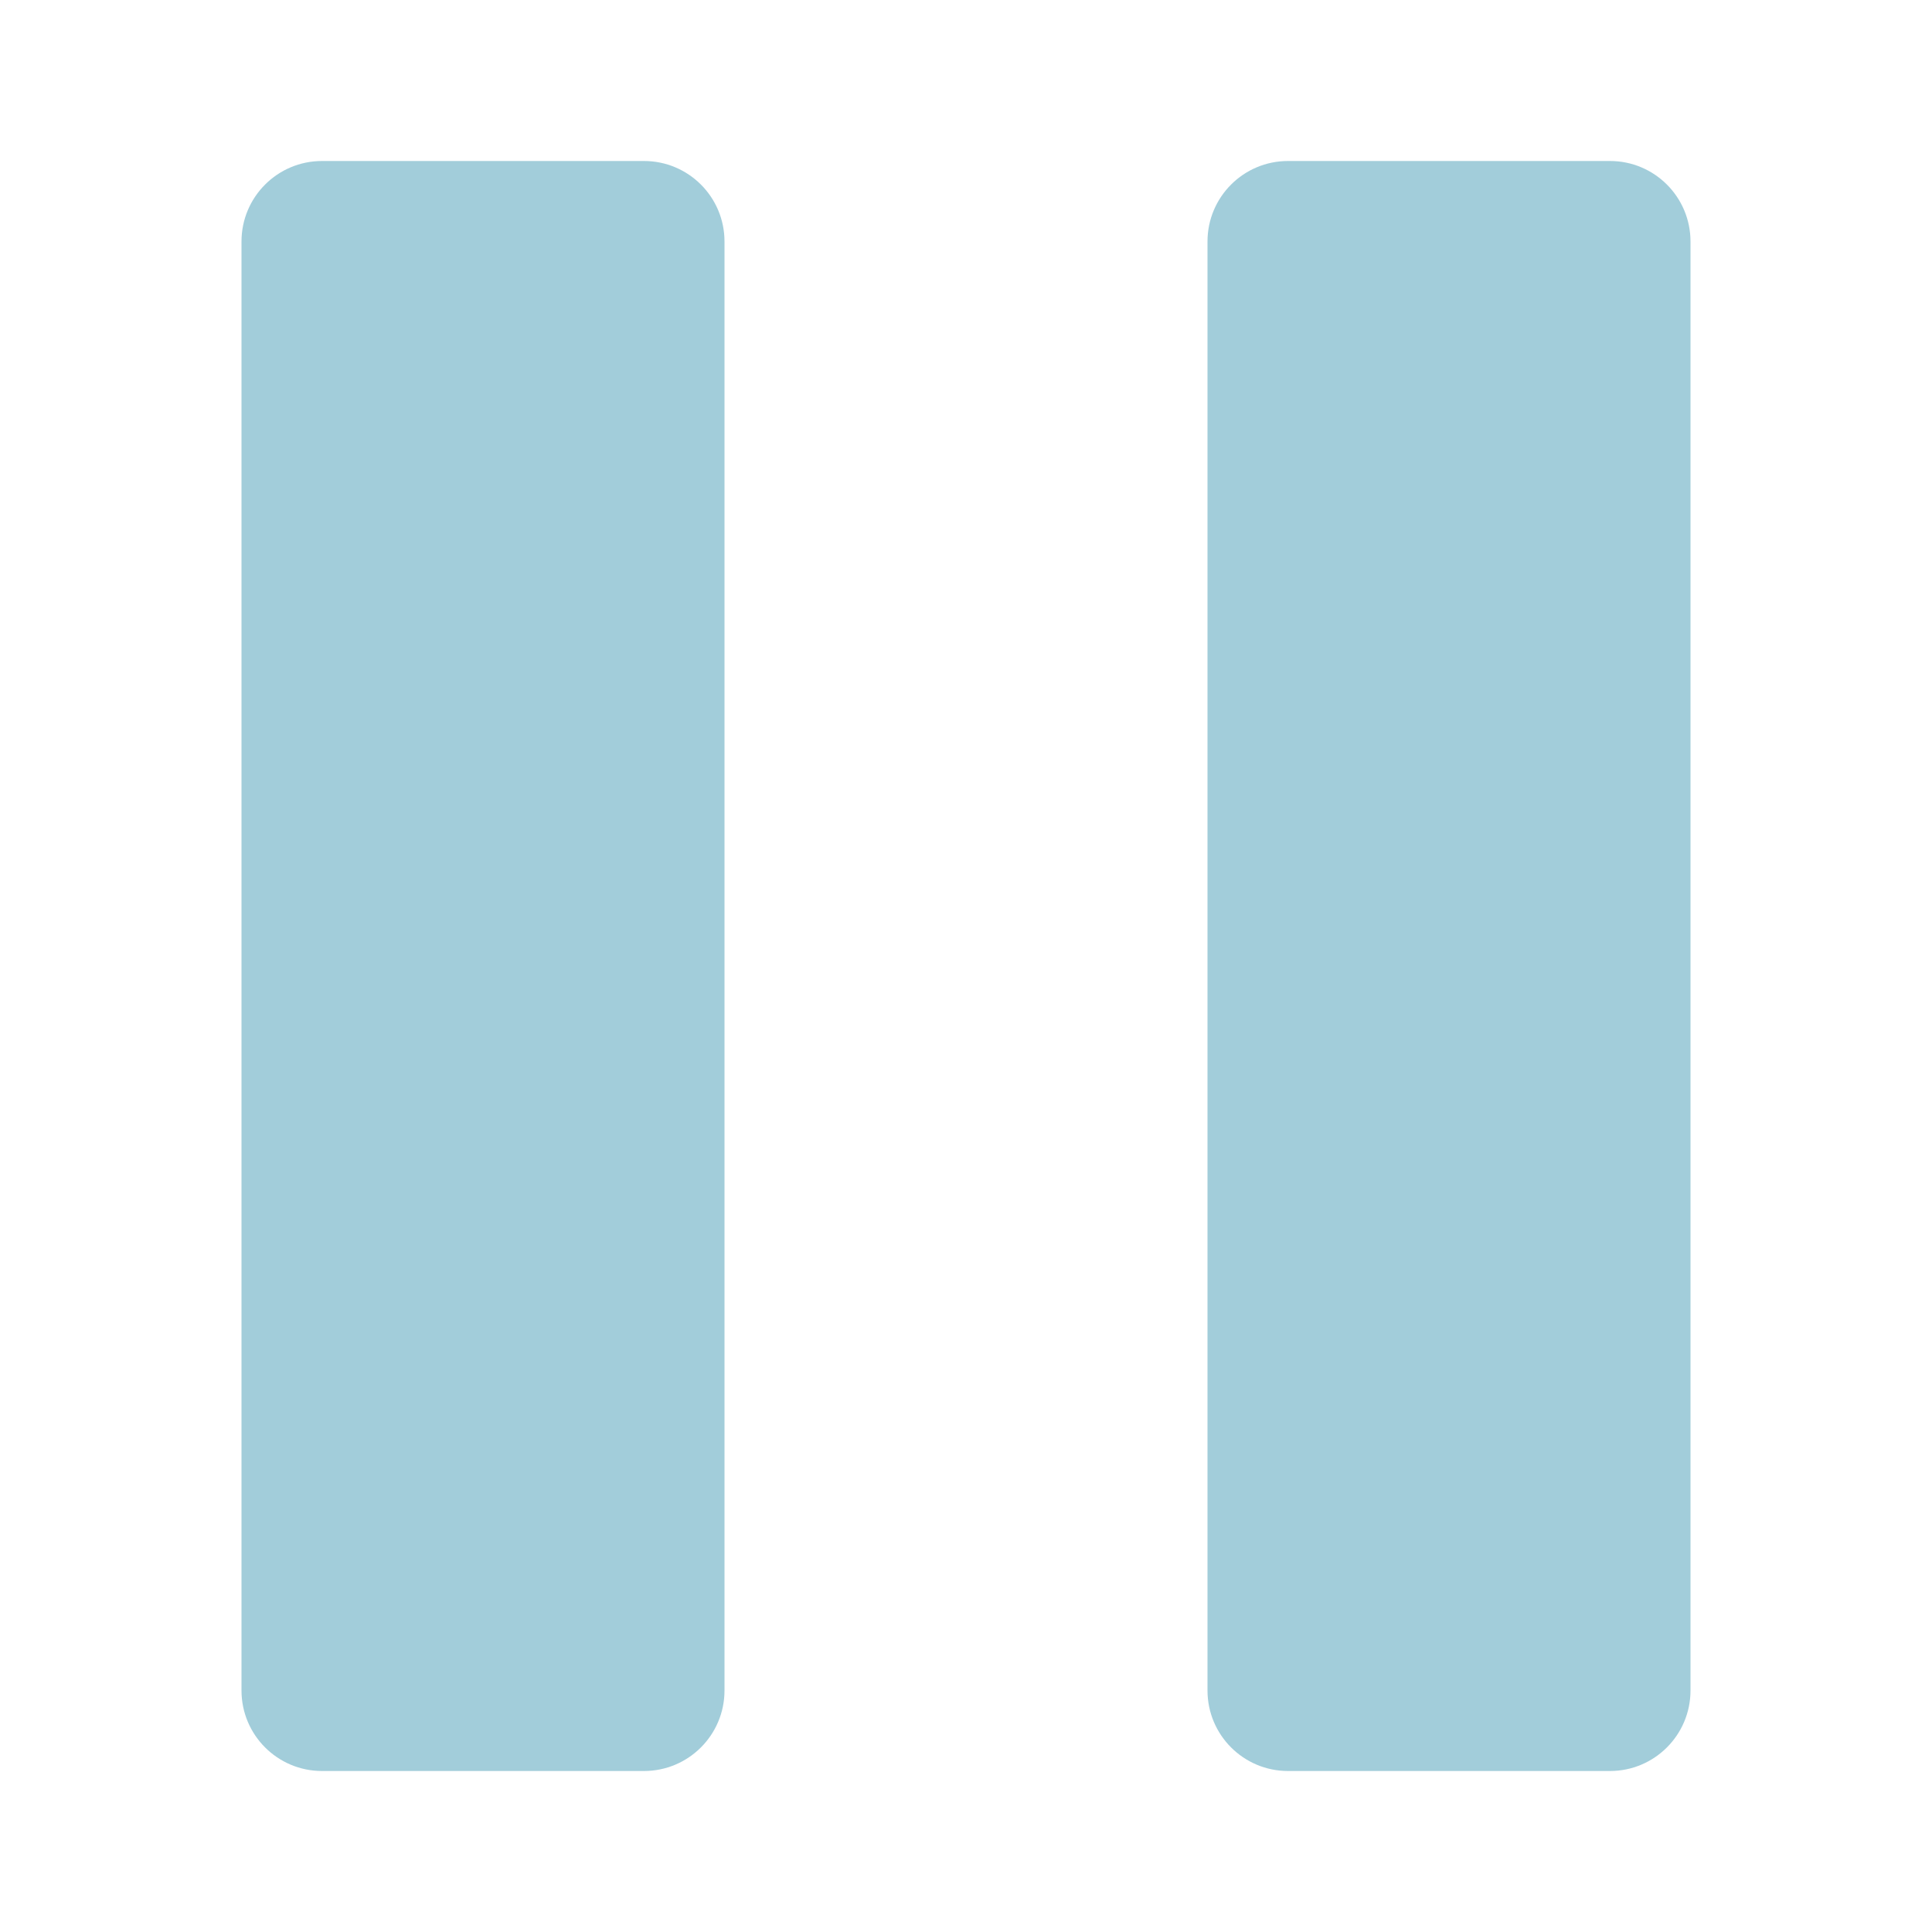
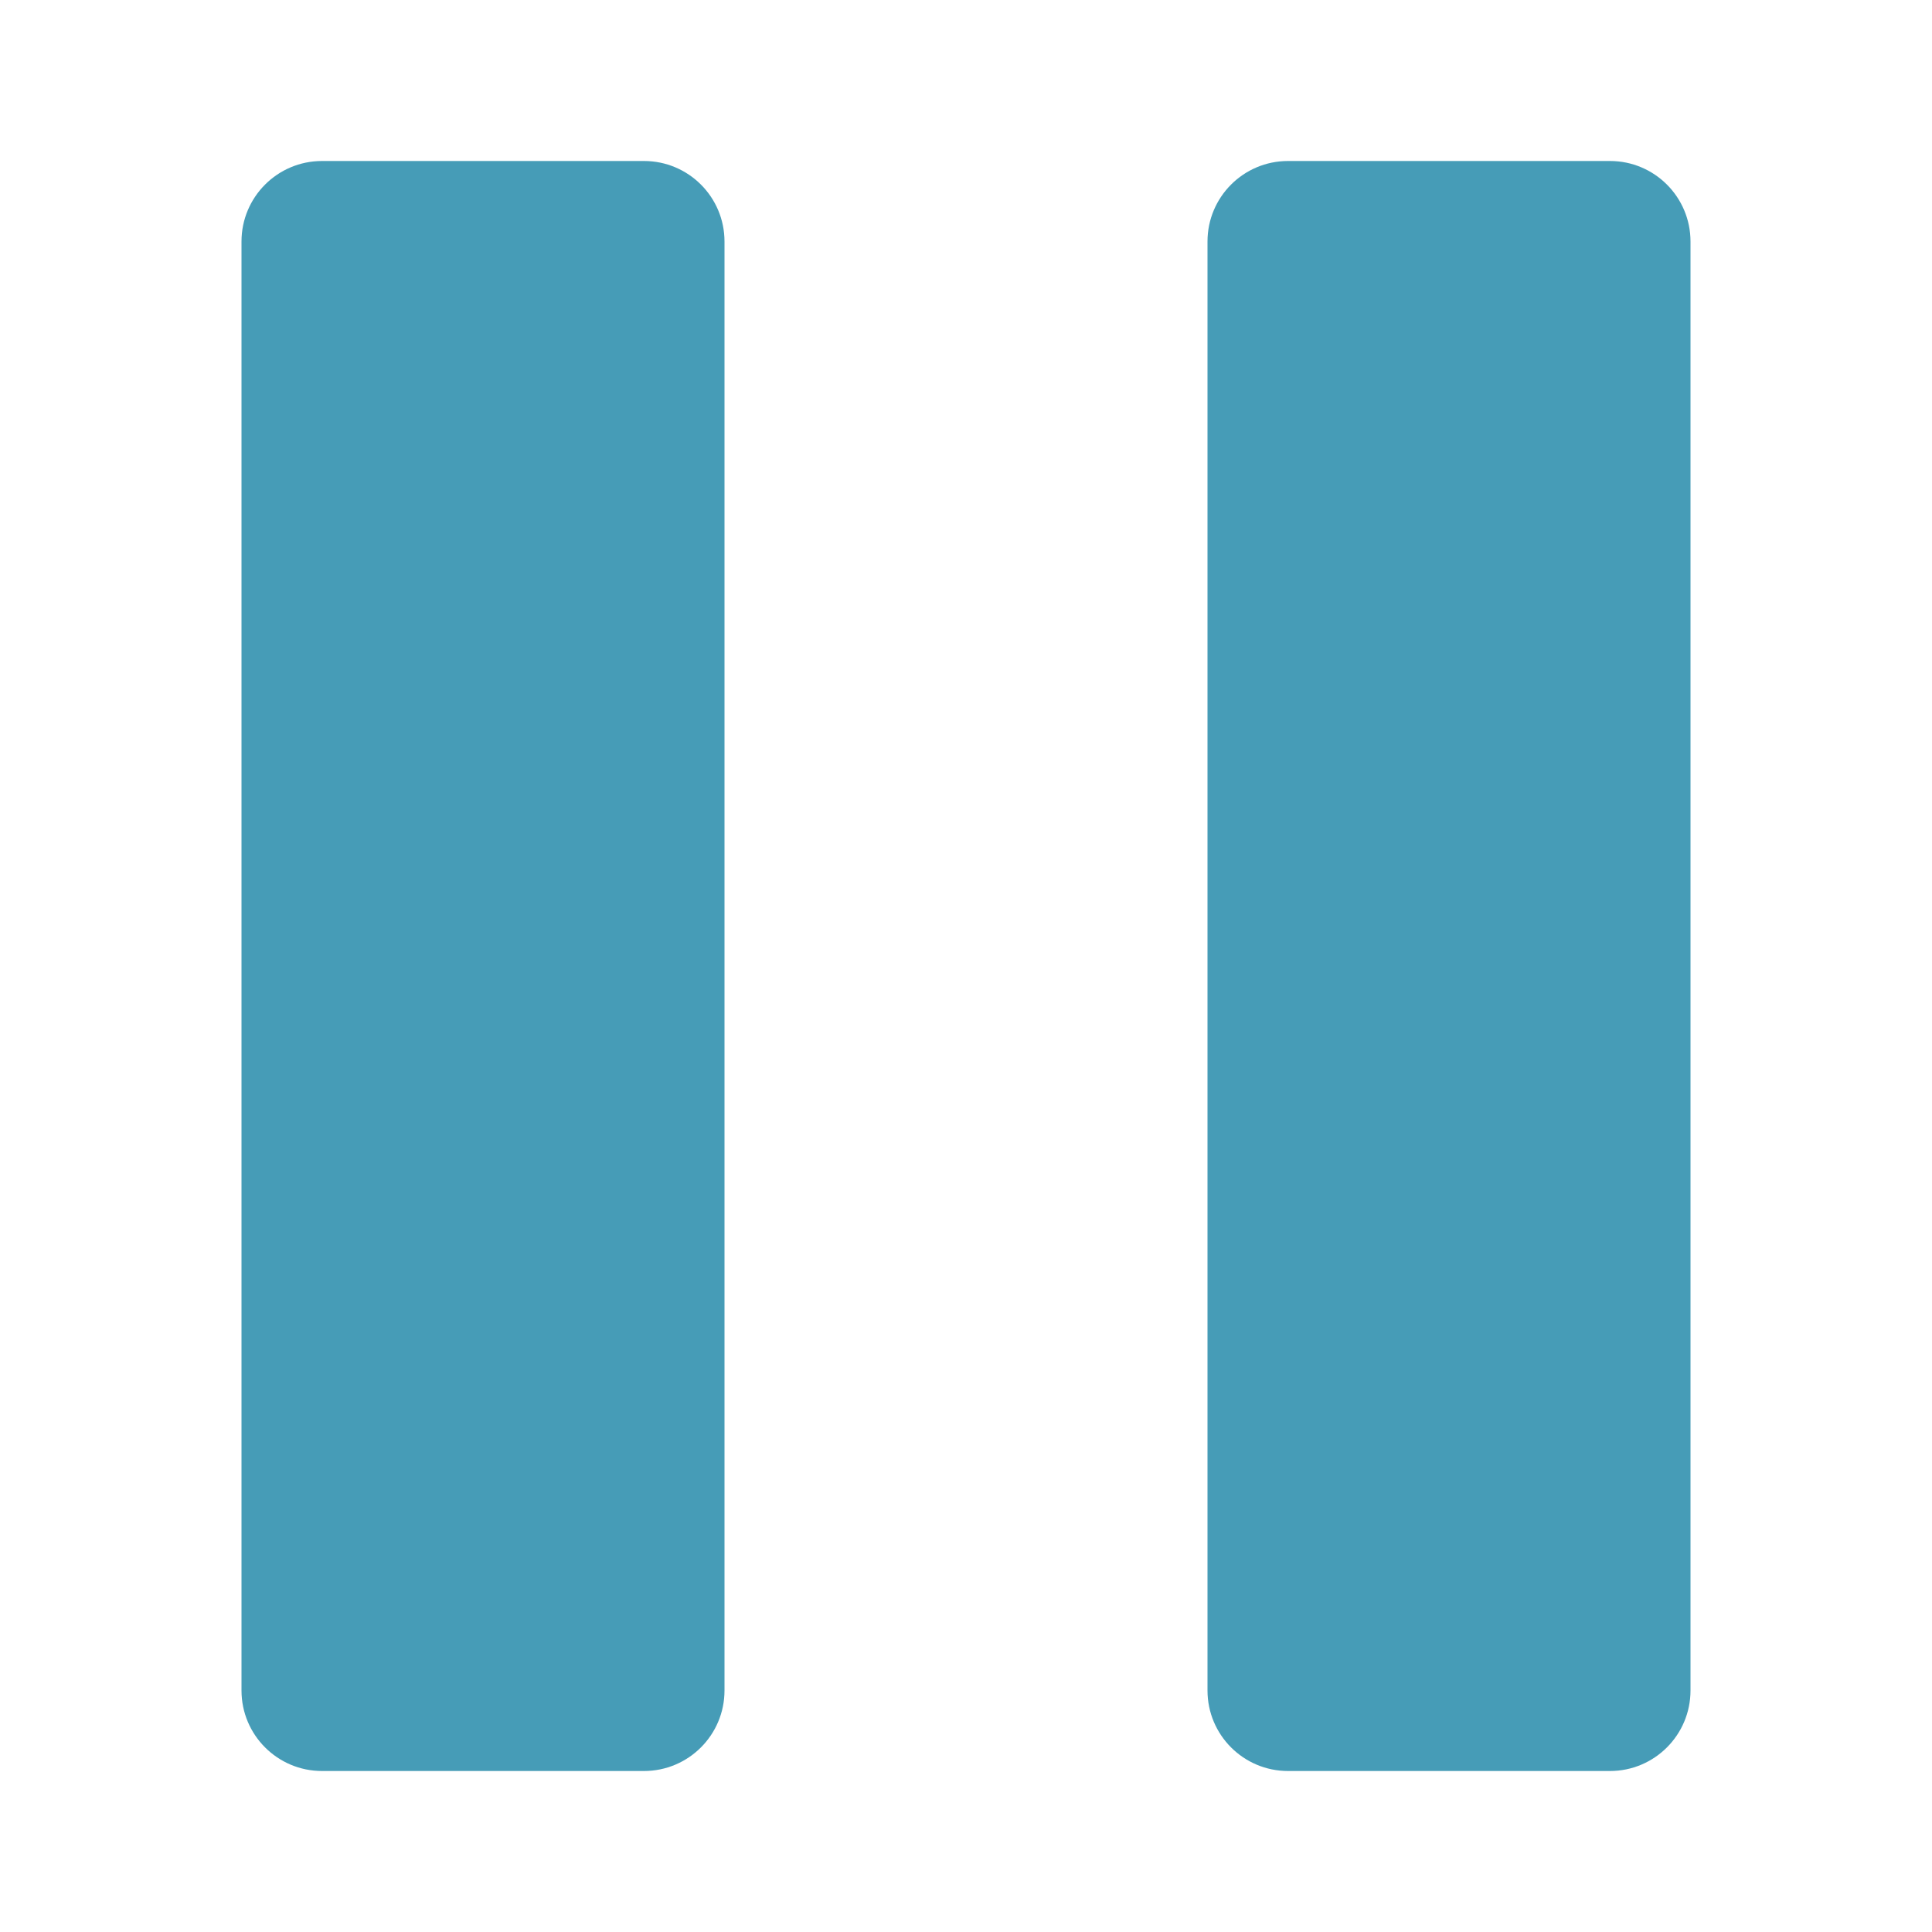
<svg xmlns="http://www.w3.org/2000/svg" width="24" height="24" viewBox="0 0 24 24" fill="none">
-   <rect x="3" y="2" width="6" height="20" rx="1" fill="#A2CDDA" />
-   <rect x="15" y="2" width="6" height="20" rx="1" fill="#A2CDDA" />
+   <rect x="3" y="2" width="6" height="20" rx="1" fill="rgba(70, 156, 183, 1)" />
+   <rect x="15" y="2" width="6" height="20" rx="1" fill="rgba(70, 156, 183, 1)" />
</svg>
